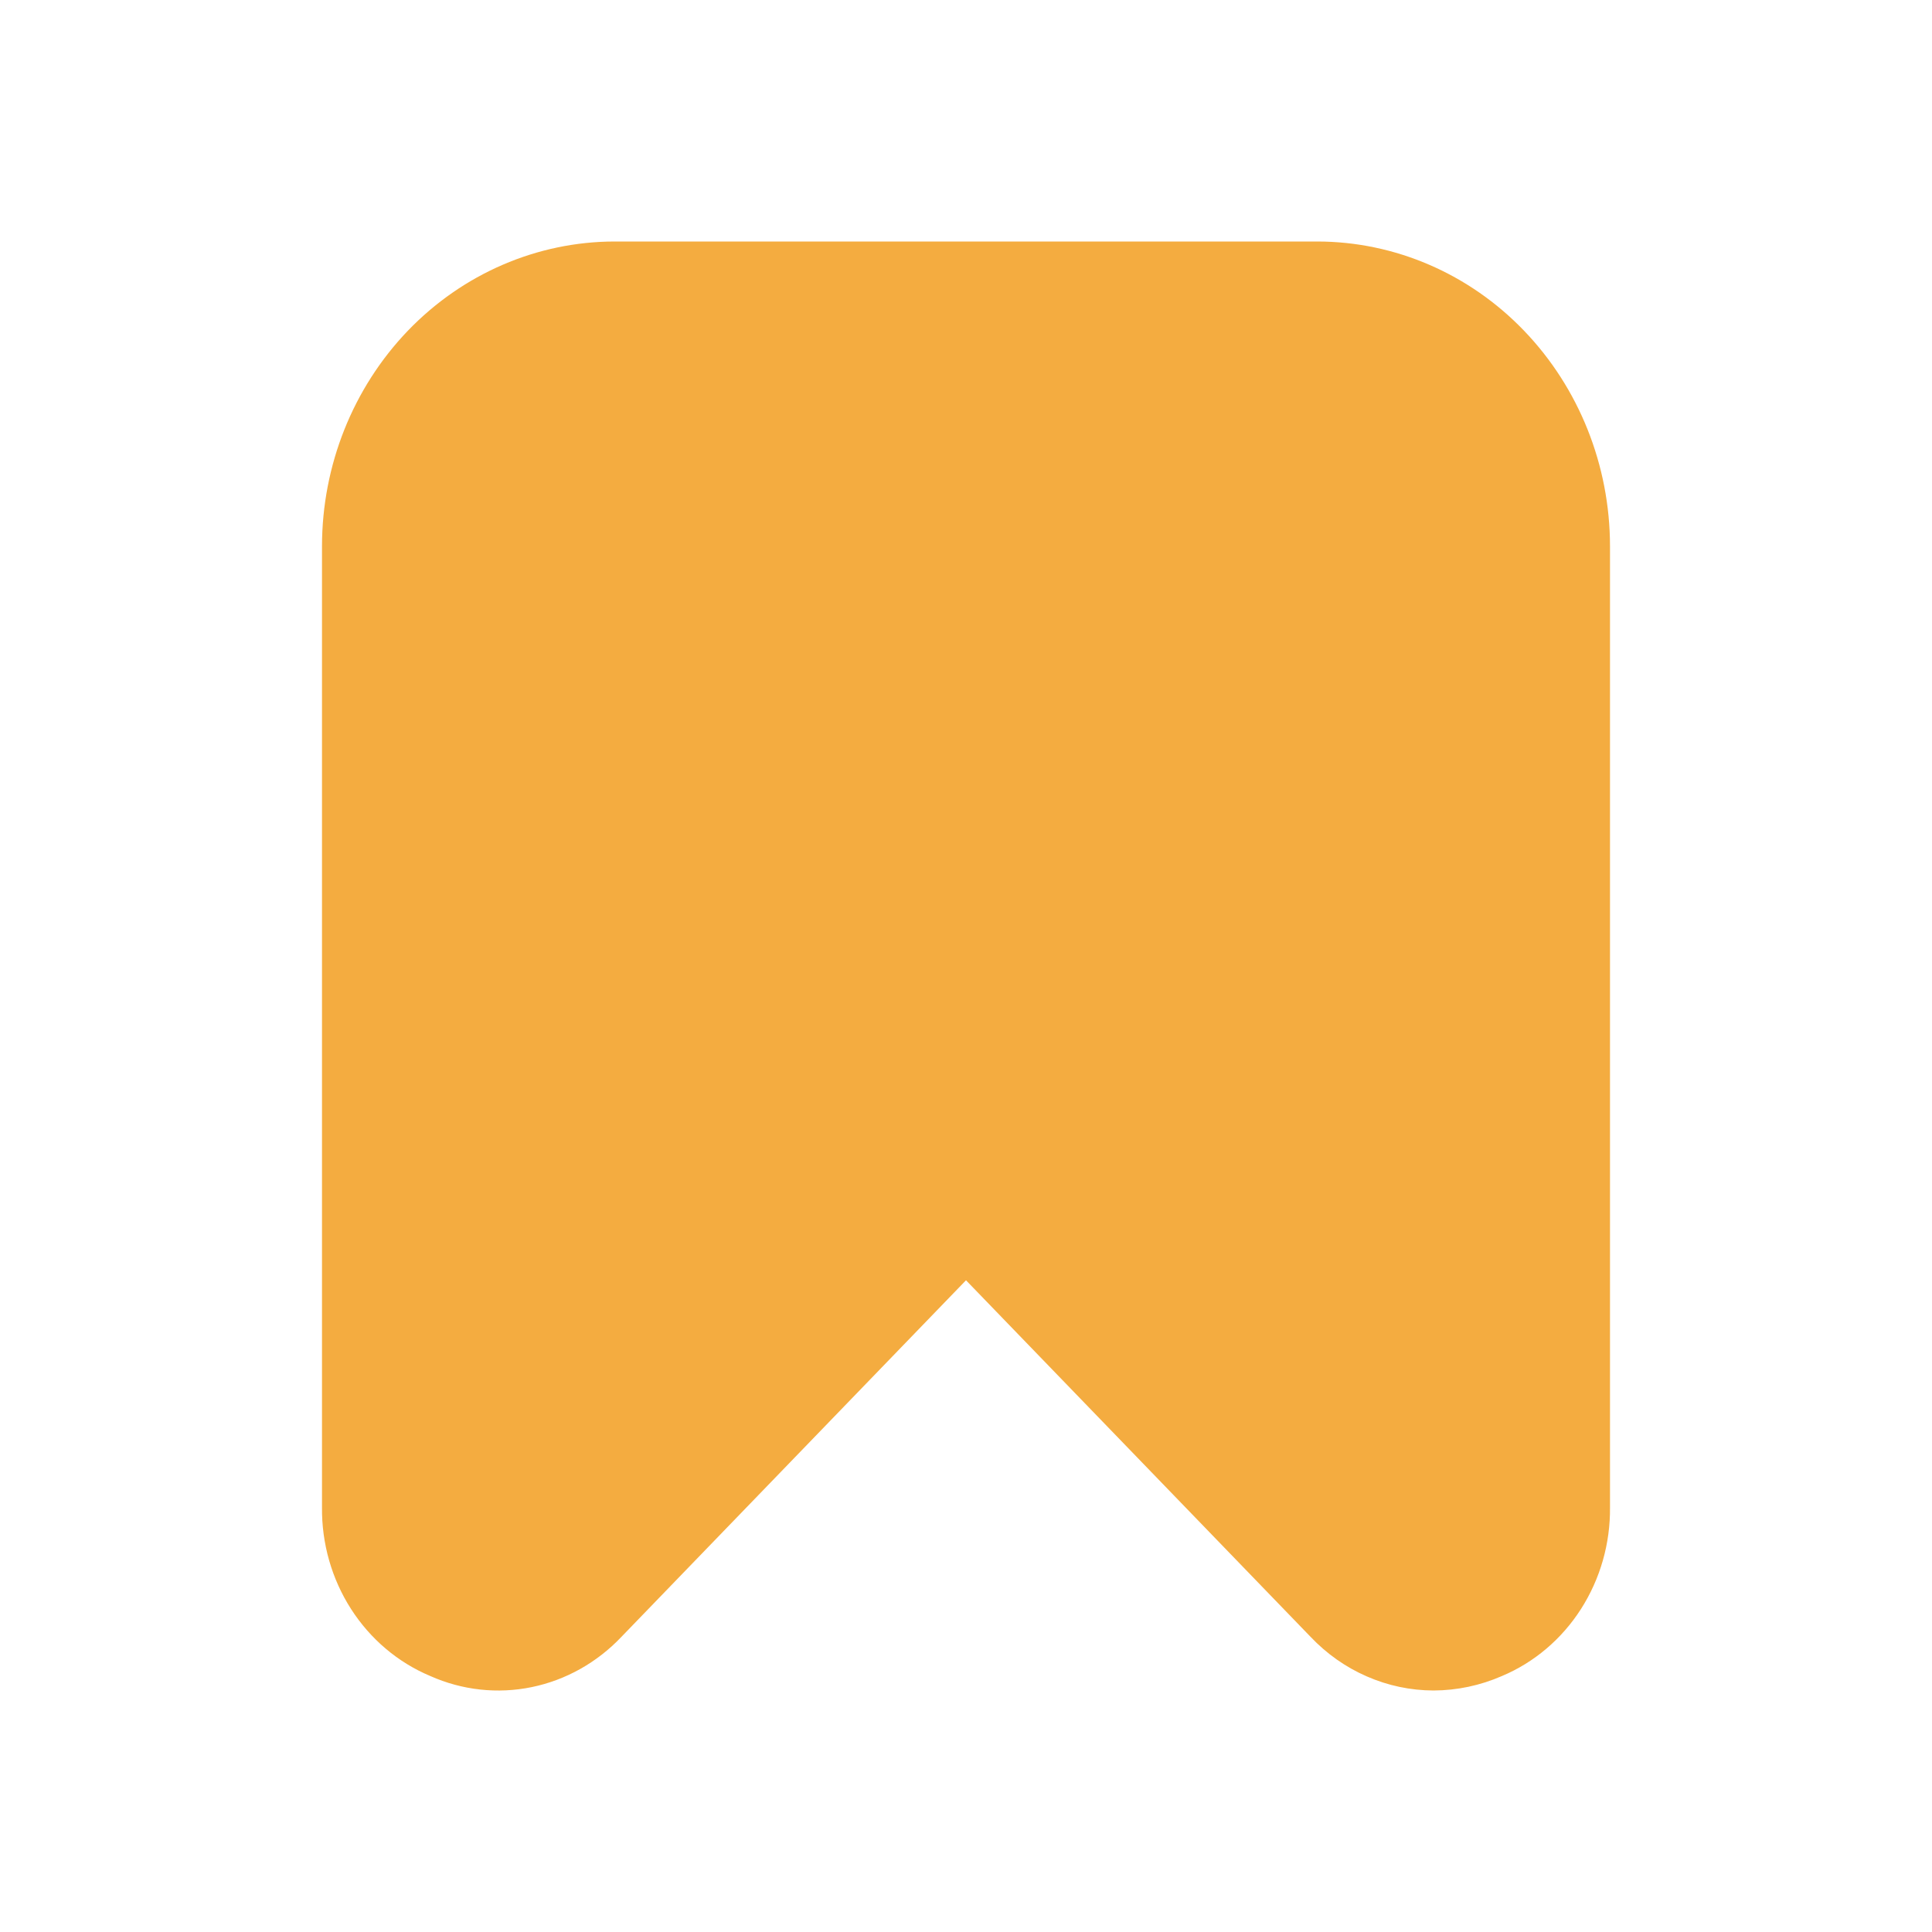
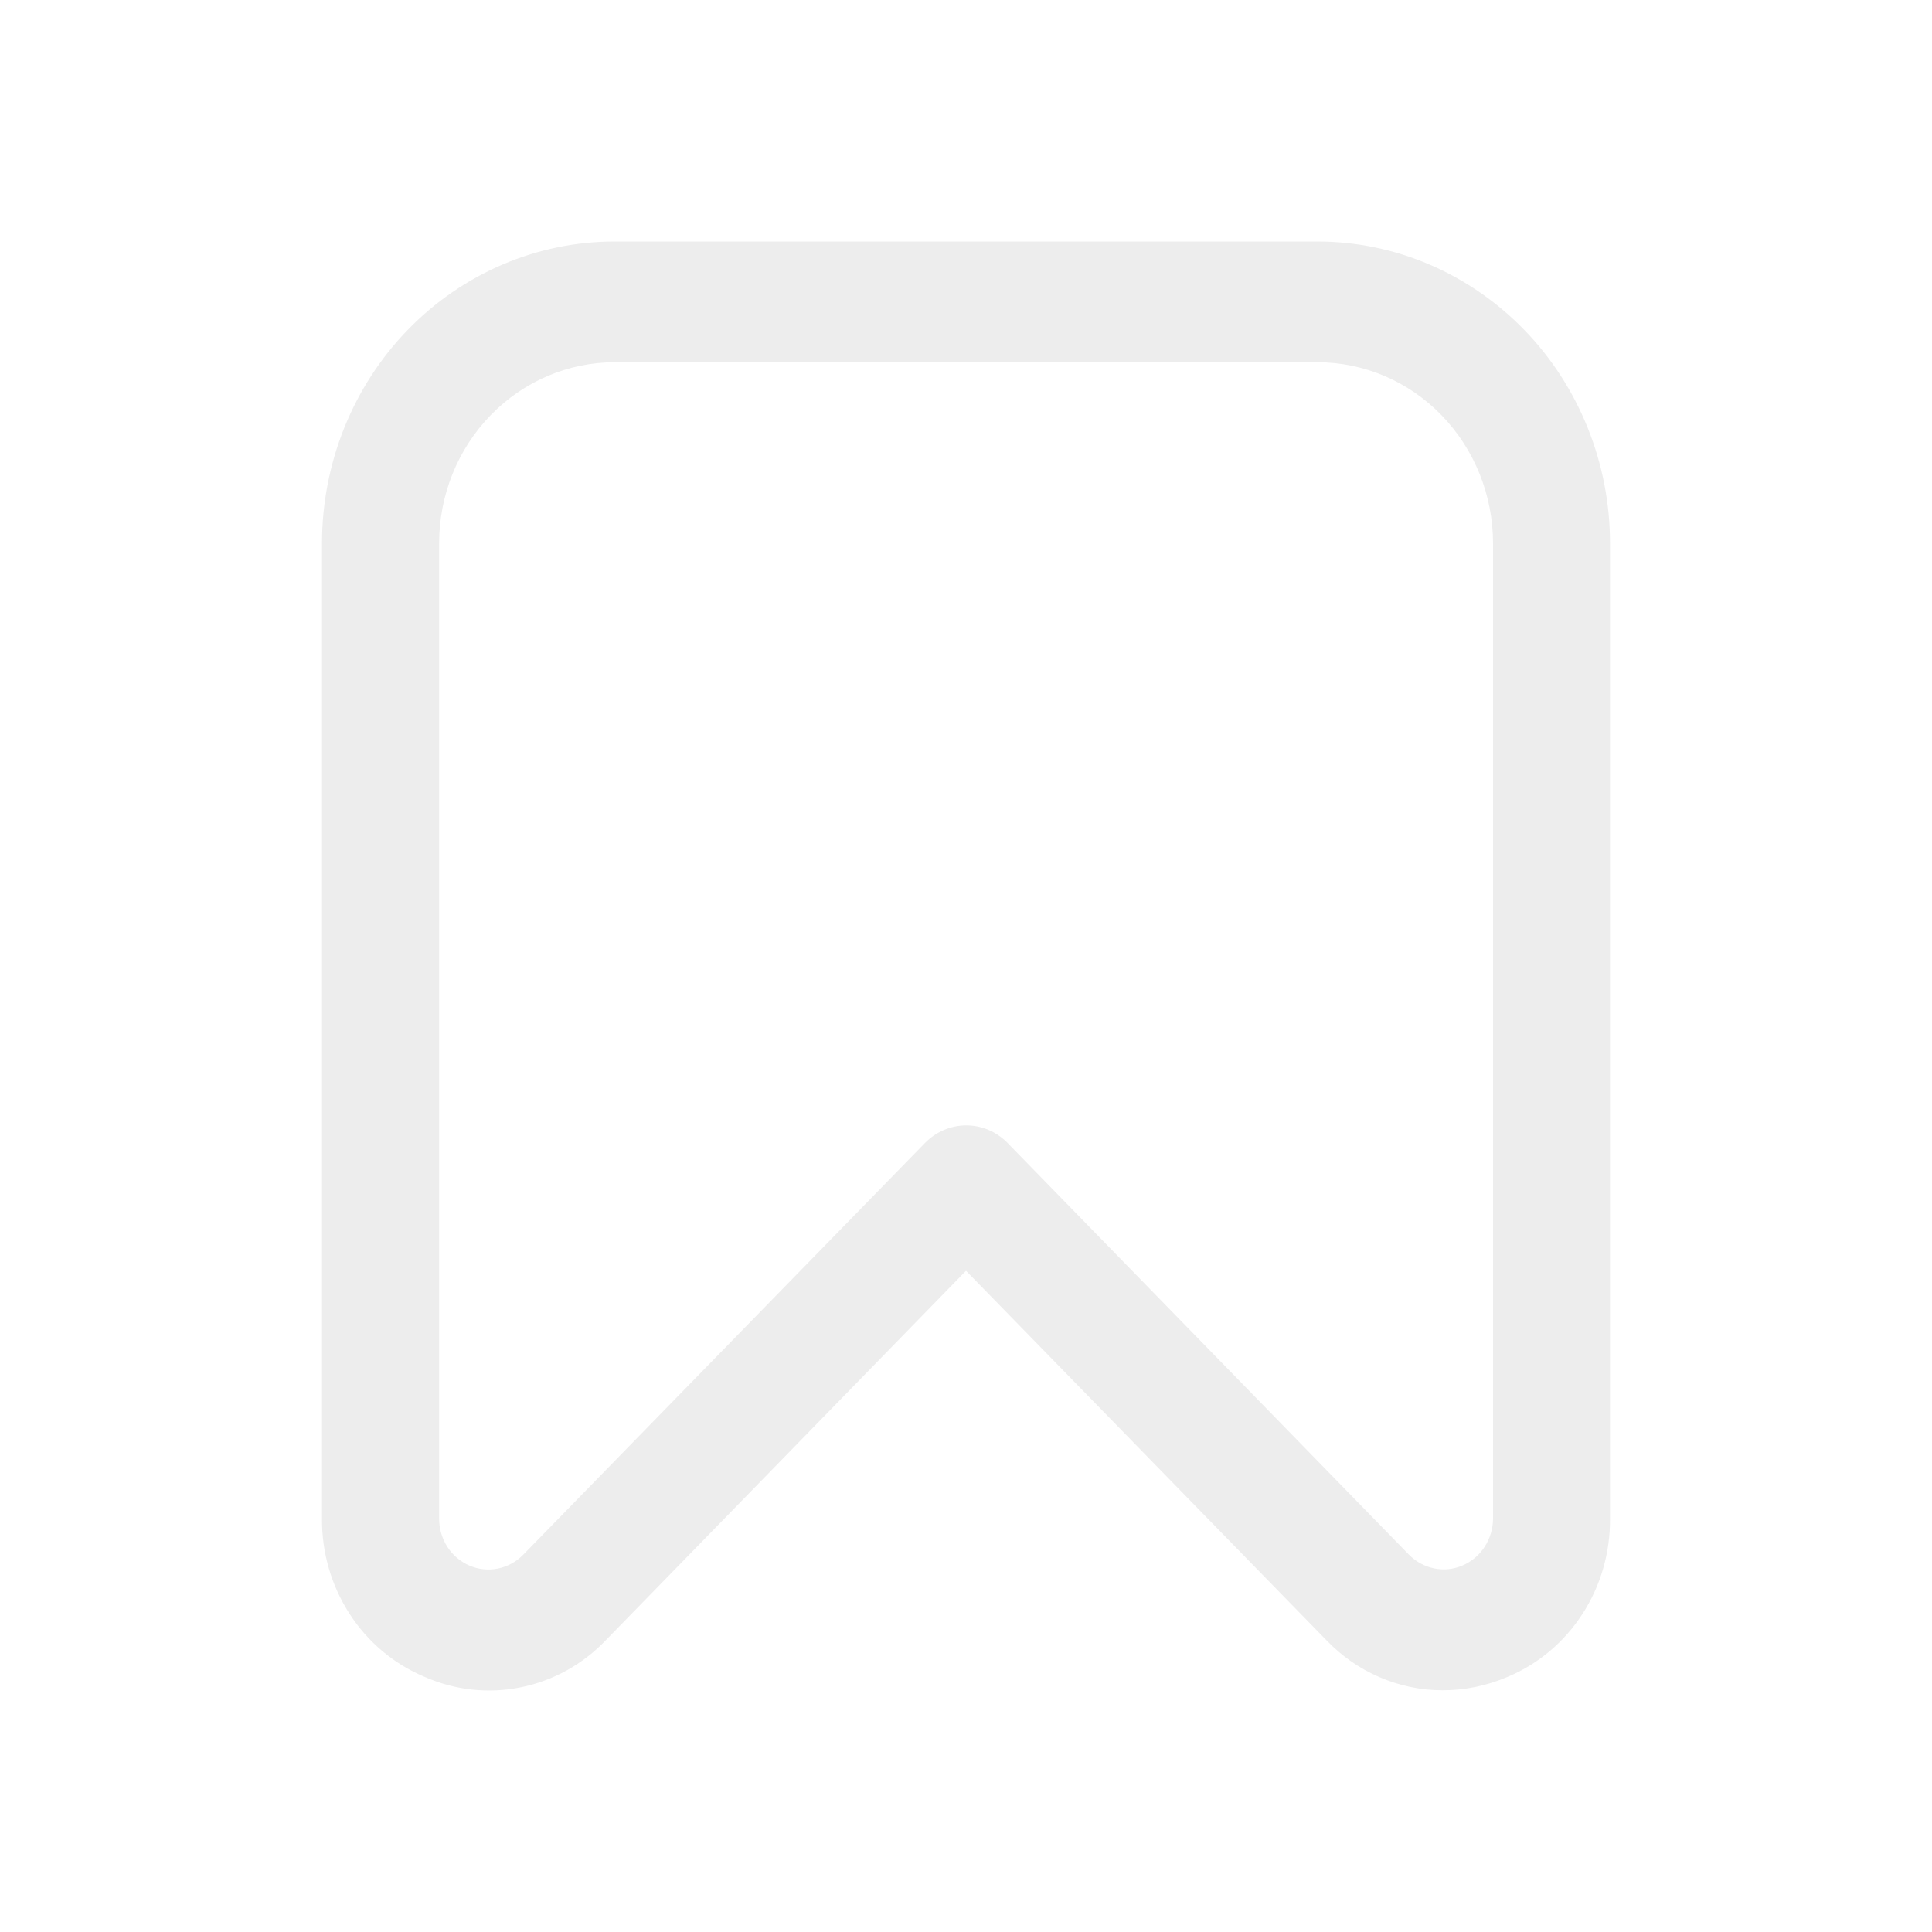
<svg xmlns="http://www.w3.org/2000/svg" width="24" height="24" viewBox="0 0 24 24" fill="none">
-   <g id="ic-bookmark-outline">
-     <path id="Vector" d="M5.345 20.82C5.742 20.997 6.181 21.045 6.605 20.958C7.028 20.871 7.417 20.653 7.72 20.333L12 15.904L16.28 20.333C16.48 20.544 16.717 20.711 16.979 20.825C17.241 20.94 17.523 20.999 17.807 21C18.099 20.999 18.389 20.938 18.658 20.82C19.058 20.652 19.401 20.361 19.64 19.987C19.879 19.613 20.005 19.173 20 18.723V6.783C19.999 5.78 19.615 4.819 18.933 4.109C18.252 3.4 17.328 3.001 16.364 3L7.636 3C6.672 3.001 5.748 3.4 5.066 4.109C4.385 4.819 4.001 5.78 4 6.783V18.723C3.995 19.173 4.121 19.614 4.361 19.988C4.601 20.362 4.944 20.652 5.345 20.82Z" fill="#F4AC40" />
-   </g>
+   <path d="M17.918 20.997C17.649 20.997 17.383 20.941 17.134 20.833C16.886 20.726 16.662 20.569 16.473 20.371L12 15.786L7.527 20.374C7.24 20.675 6.872 20.879 6.47 20.96C6.069 21.042 5.653 20.997 5.276 20.831C4.896 20.673 4.571 20.401 4.344 20.05C4.116 19.699 3.996 19.285 4 18.863V6.749C4 5.755 4.383 4.801 5.065 4.098C5.747 3.395 6.672 3 7.636 3L16.364 3C16.841 3 17.314 3.097 17.755 3.285C18.196 3.474 18.597 3.75 18.935 4.098C19.273 4.446 19.54 4.86 19.723 5.315C19.906 5.77 20 6.257 20 6.749V18.863C20.004 19.285 19.885 19.699 19.657 20.05C19.43 20.401 19.106 20.673 18.727 20.831C18.47 20.941 18.195 20.998 17.918 20.997ZM7.636 4.5C7.058 4.5 6.503 4.737 6.094 5.159C5.684 5.581 5.455 6.153 5.455 6.749V18.863C5.454 18.988 5.49 19.11 5.557 19.215C5.624 19.319 5.72 19.4 5.831 19.448C5.943 19.496 6.066 19.509 6.185 19.485C6.304 19.461 6.414 19.401 6.5 19.313L11.491 14.198C11.627 14.059 11.812 13.98 12.004 13.98C12.196 13.98 12.38 14.059 12.516 14.198L17.502 19.312C17.588 19.4 17.697 19.459 17.816 19.483C17.935 19.508 18.058 19.495 18.17 19.446C18.282 19.398 18.377 19.317 18.444 19.213C18.511 19.109 18.547 18.987 18.547 18.862V6.749C18.547 6.153 18.317 5.581 17.908 5.159C17.499 4.737 16.944 4.5 16.365 4.5H7.636Z" fill="#EDEDED" />
</svg>
